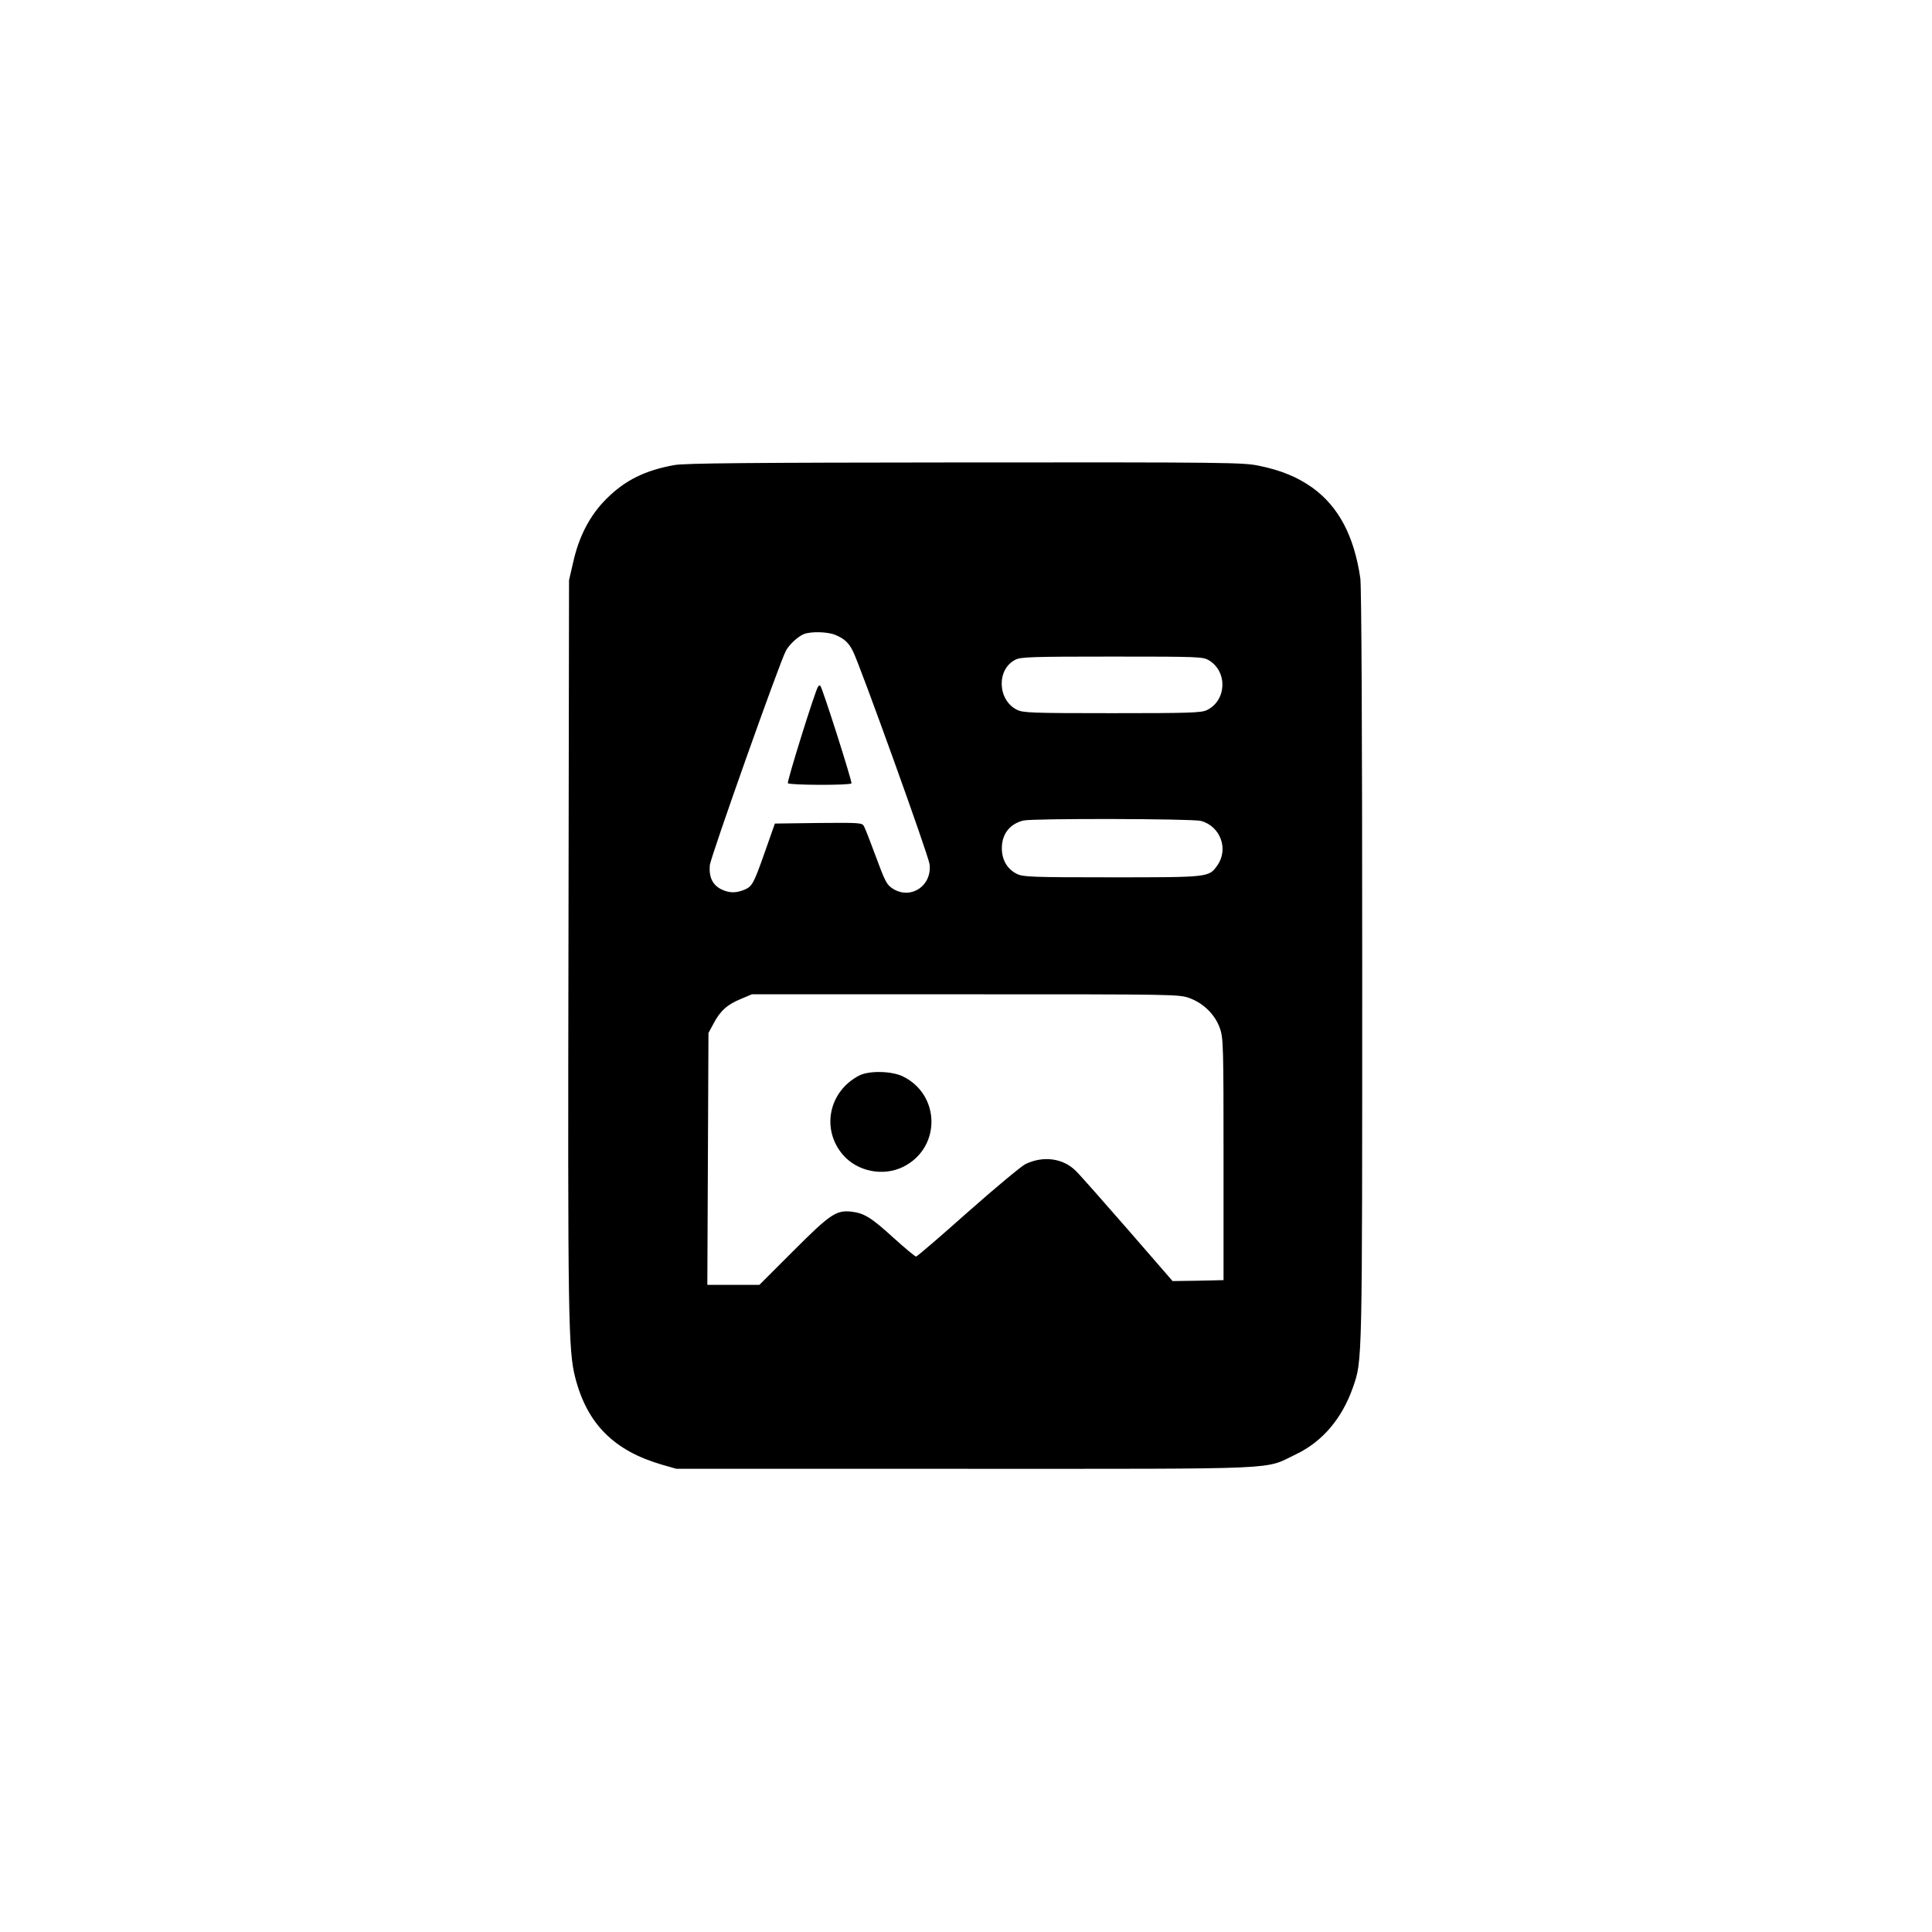
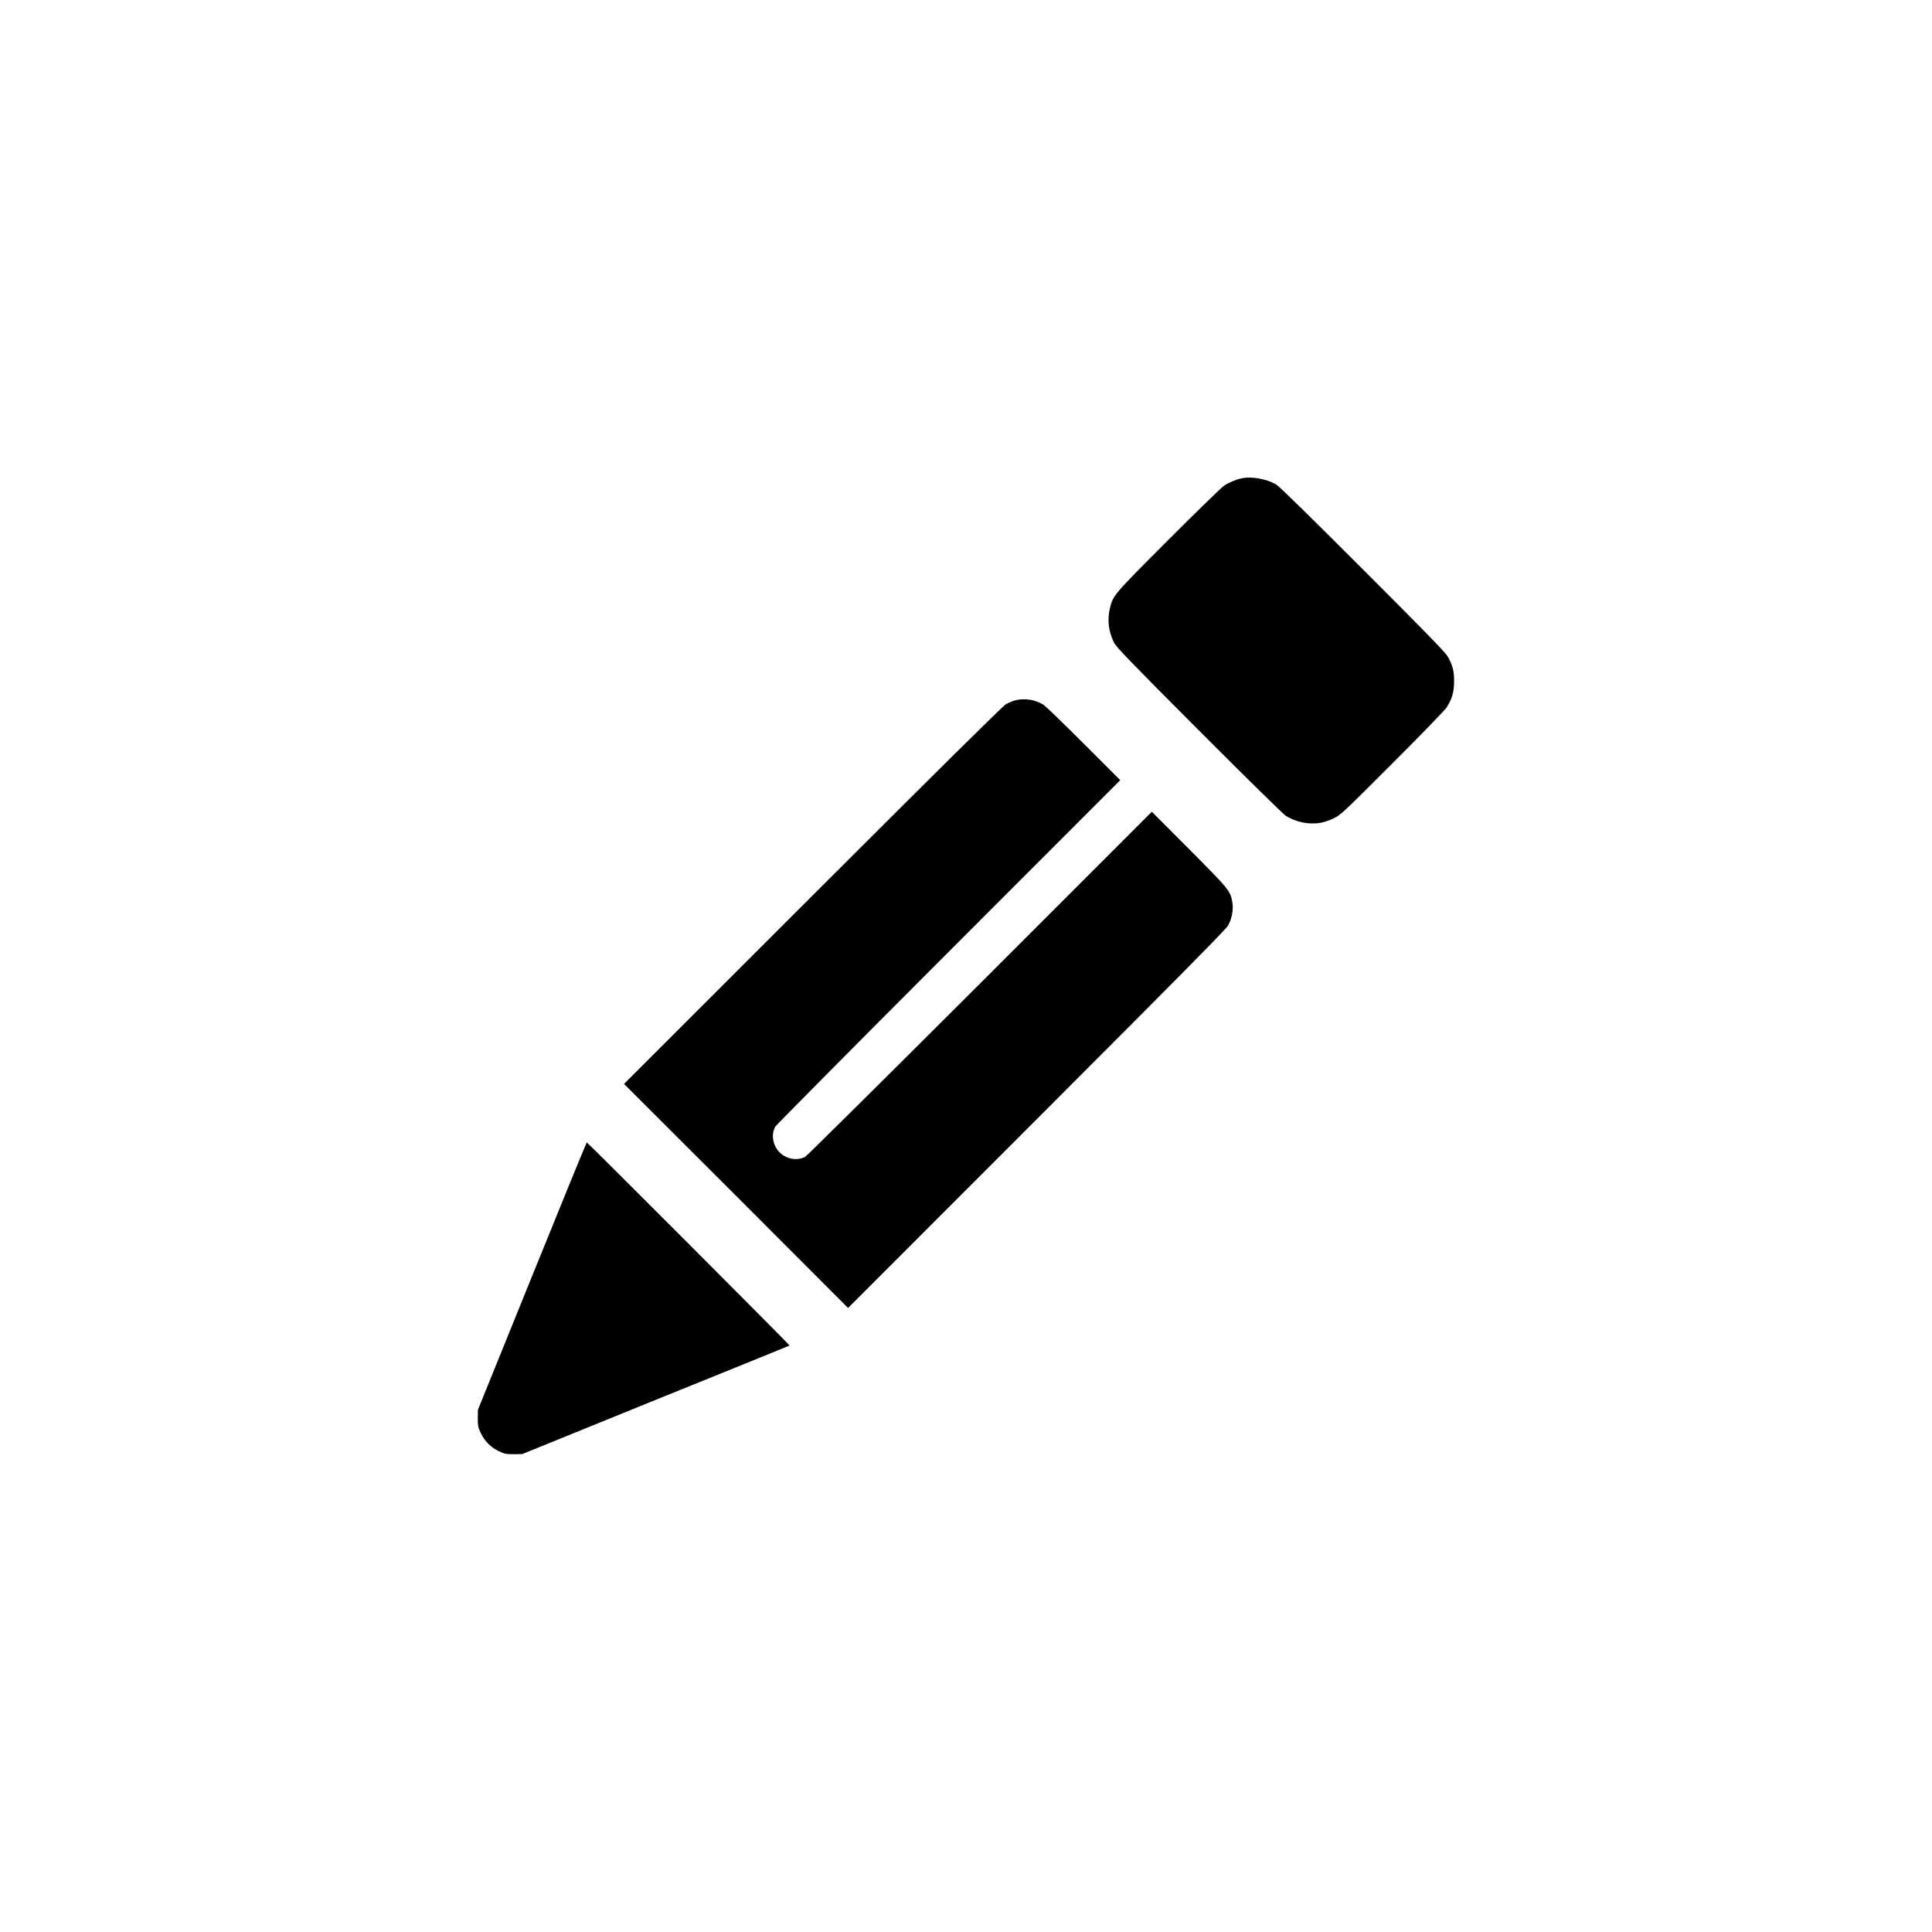
<svg xmlns="http://www.w3.org/2000/svg" width="1024" height="1024" viewBox="0 0 1024 1024">
-   <path transform="translate(0,1024) scale(0.1,-0.1)" d="M3574 7775 c-156 -28 -262 -81 -360 -179 -87 -87 -145 -197 -176 -336 l-22 -95 -3 -1925 c-4 -1991 -1 -2158 36 -2302 63 -245 205 -387 459 -461 l77 -22 1530 0 c1722 0 1580 -6 1754 77 140 67 244 189 302 355 50 144 49 107 49 2233 0 1268 -4 2010 -10 2055 -33 225 -115 380 -255 481 -80 56 -164 91 -280 115 -86 18 -162 19 -1560 18 -1158 -1 -1485 -4 -1541 -14z m853 -900 c48 -20 71 -41 94 -87 37 -73 401 -1083 406 -1129 13 -113 -97 -188 -192 -131 -36 23 -42 34 -100 191 -25 68 -50 132 -56 142 -9 18 -22 19 -241 17 l-231 -3 -51 -145 c-62 -176 -69 -188 -111 -206 -45 -18 -79 -18 -121 2 -47 23 -67 64 -62 128 5 45 366 1064 403 1136 17 33 64 76 95 89 38 15 126 13 167 -4z m1981 -135 c100 -61 93 -214 -12 -264 -30 -14 -91 -16 -503 -16 -426 0 -471 2 -503 18 -104 52 -109 216 -7 266 28 14 93 16 512 16 462 0 481 -1 513 -20z m-43 -851 c104 -28 148 -150 87 -236 -45 -63 -42 -63 -559 -63 -426 0 -471 2 -503 18 -51 25 -80 74 -80 136 0 76 42 129 114 147 51 12 895 10 941 -2z m-58 -940 c74 -28 134 -88 159 -160 18 -51 19 -95 19 -694 l0 -640 -135 -3 -135 -2 -237 273 c-131 150 -254 290 -275 310 -67 68 -173 83 -268 37 -22 -11 -159 -125 -305 -254 -146 -130 -269 -236 -275 -236 -5 0 -59 45 -120 100 -117 107 -155 130 -222 138 -81 9 -113 -13 -308 -208 l-180 -180 -138 0 -138 0 3 668 3 667 27 50 c35 67 73 101 144 130 l59 25 1132 0 c1132 0 1132 0 1190 -21z M4335 6599 c-16 -25 -165 -502 -159 -510 6 -11 331 -12 337 -1 5 7 -154 507 -165 517 -3 4 -9 1 -13 -6z M4555 4540 c-162 -83 -204 -284 -88 -420 77 -90 215 -117 321 -64 200 100 198 381 -3 479 -60 29 -178 31 -230 5z" />
+   <path transform="scale(0.5) translate(0,2048) scale(0.1,-0.1)" d="M13165 15410 c-64 -13 -138 -44 -191 -80 -27 -18 -292 -276 -590 -574 -584 -585 -586 -587 -619 -727 -28 -122 -15 -237 42 -357 23 -49 145 -176 897 -930 479 -480 894 -888 921 -906 108 -71 252 -101 380 -77 33 6 94 27 135 47 71 35 101 63 616 578 315 315 557 564 578 596 58 90 79 160 80 275 1 110 -14 169 -67 265 -23 42 -231 256 -901 926 -547 547 -888 881 -917 898 -105 60 -262 88 -364 66z M10758 13055 c-26 -7 -69 -25 -95 -40 -32 -18 -710 -689 -2048 -2026 l-2000 -1999 1188 -1187 1187 -1188 1999 2000 c1526 1527 2006 2013 2029 2054 41 73 59 173 45 249 -23 122 -29 129 -454 557 l-399 400 -1822 -1822 c-1003 -1001 -1837 -1828 -1854 -1837 -128 -63 -289 10 -330 149 -18 63 -14 116 12 169 9 17 836 851 1837 1853 l1822 1823 -385 385 c-212 212 -405 399 -430 415 -85 54 -204 72 -302 45z M5640 6952 l-574 -1417 -1 -90 c0 -81 3 -97 32 -157 40 -85 106 -151 191 -191 60 -29 76 -32 157 -32 l90 1 525 213 c289 118 633 257 765 311 945 382 1541 624 1545 627 4 4 -2141 2153 -2150 2153 -3 0 -264 -638 -580 -1418z" />
</svg>
